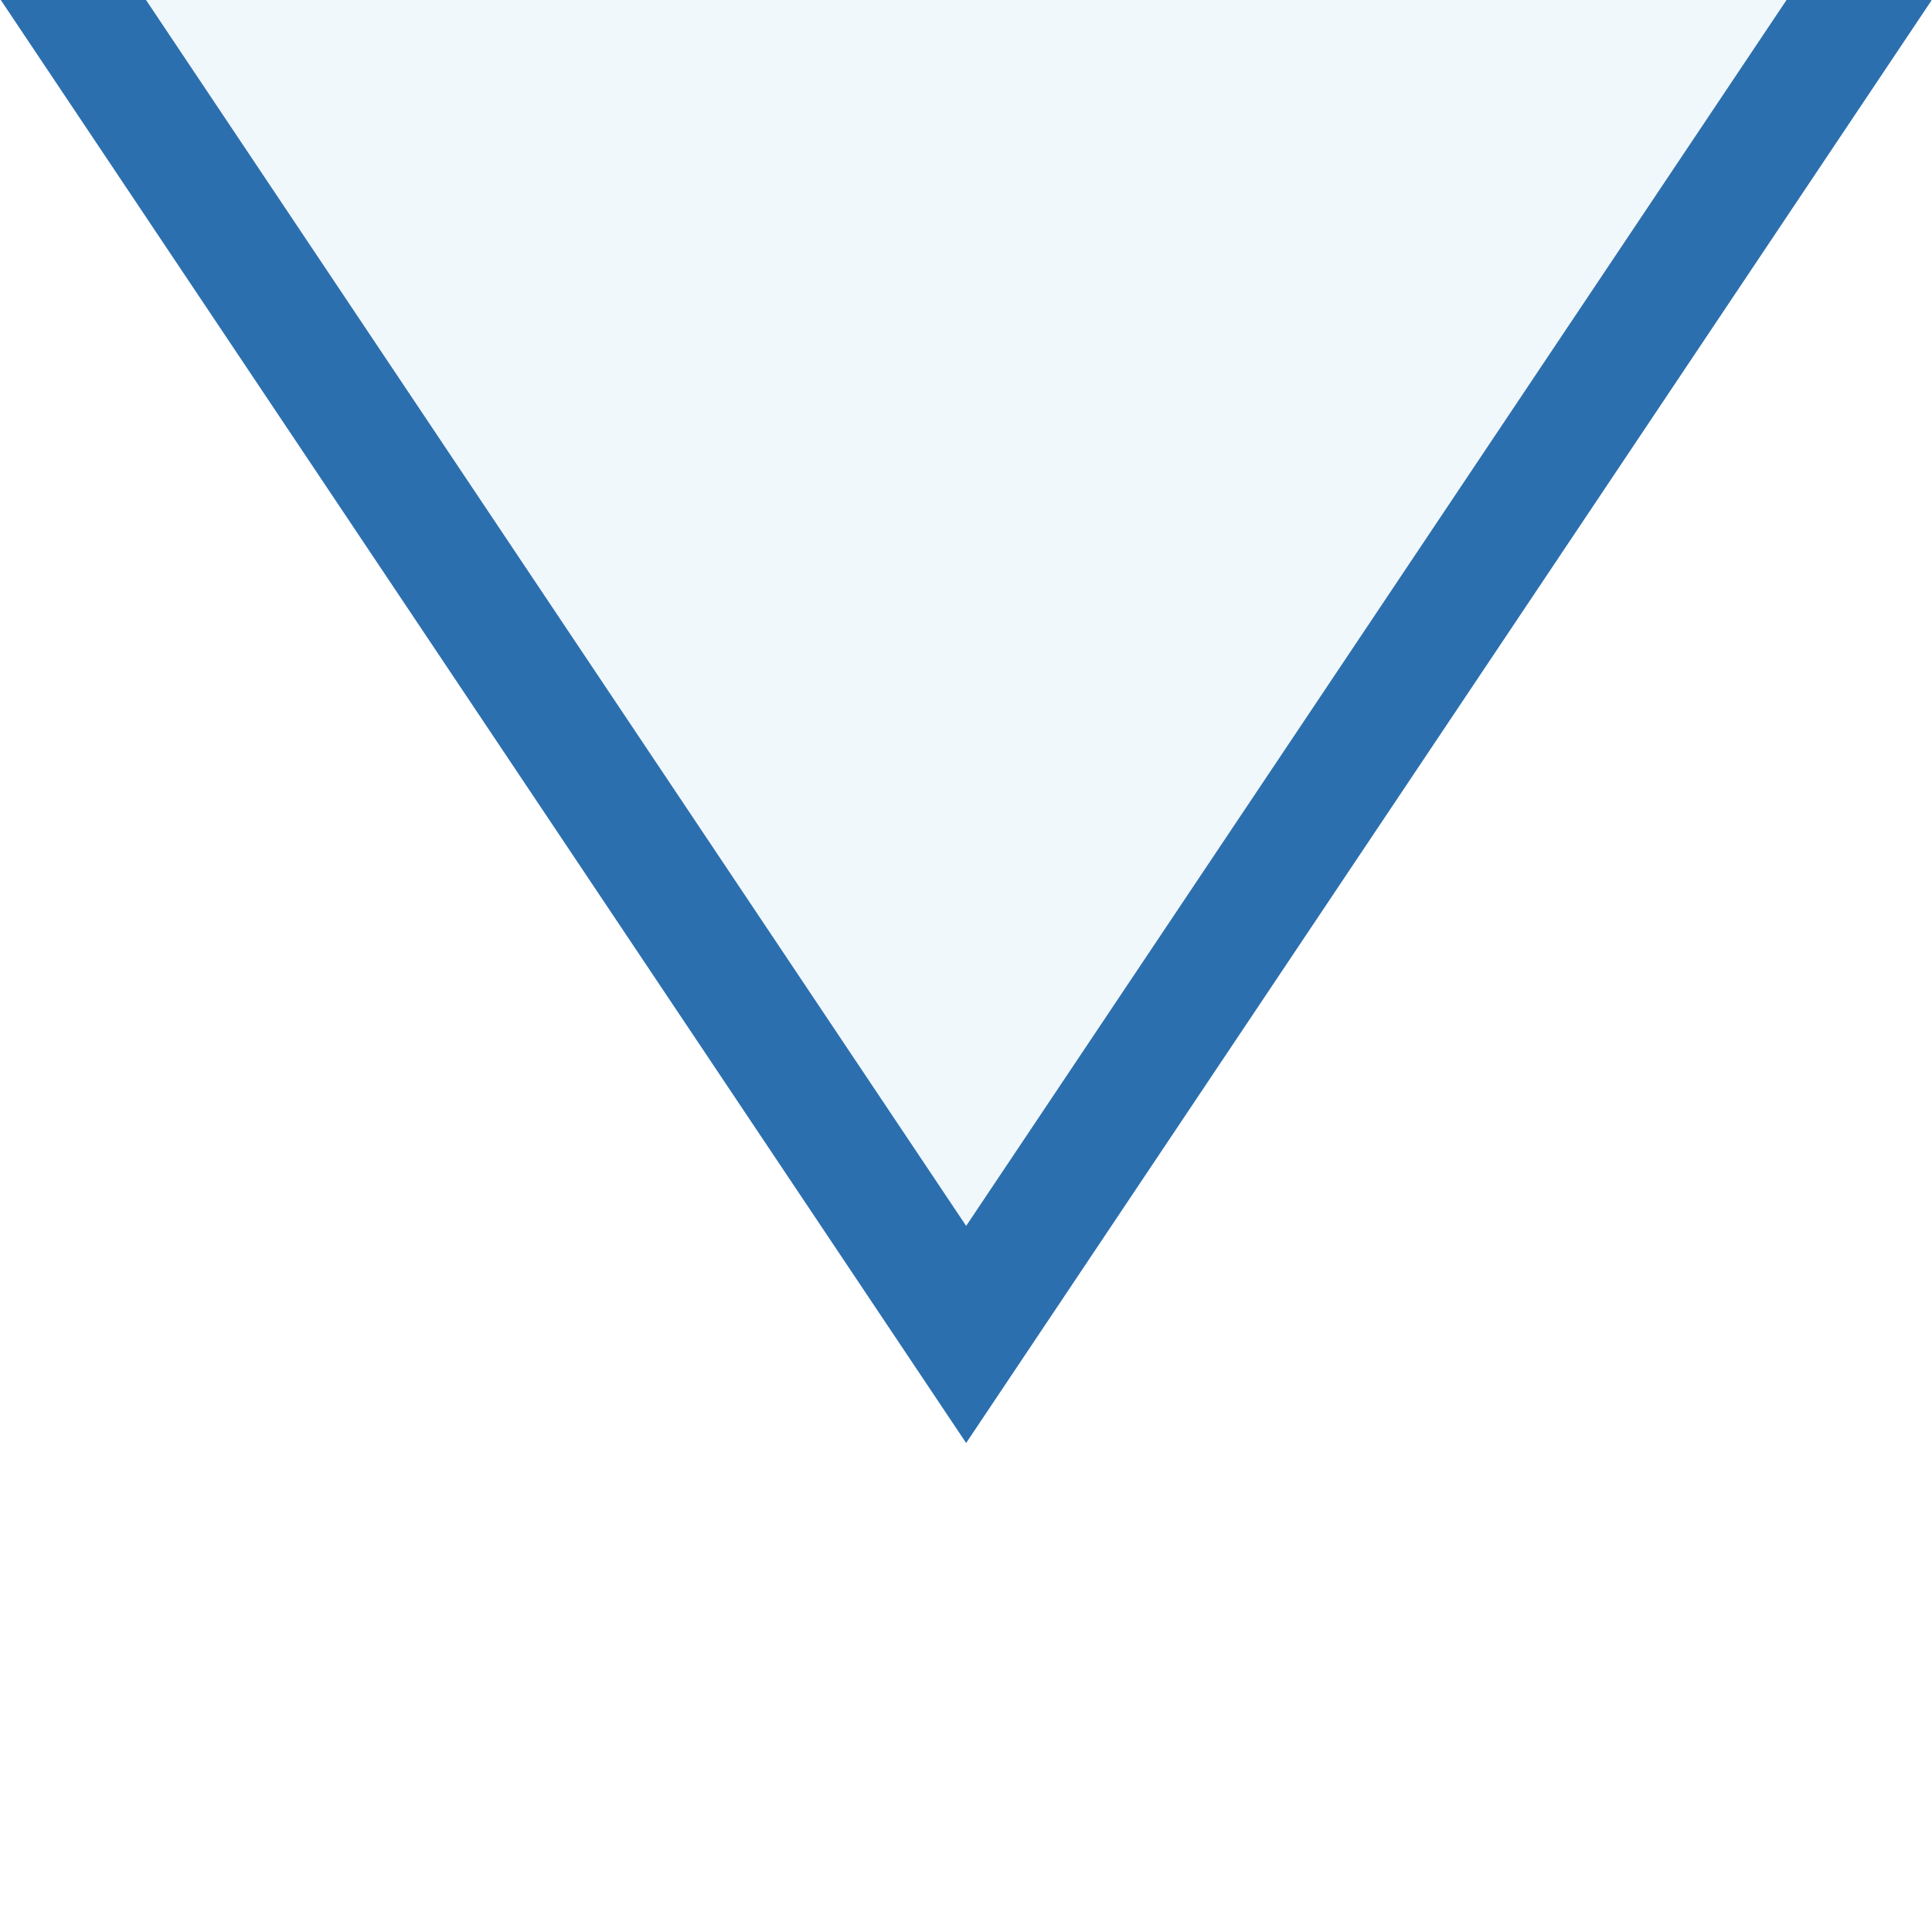
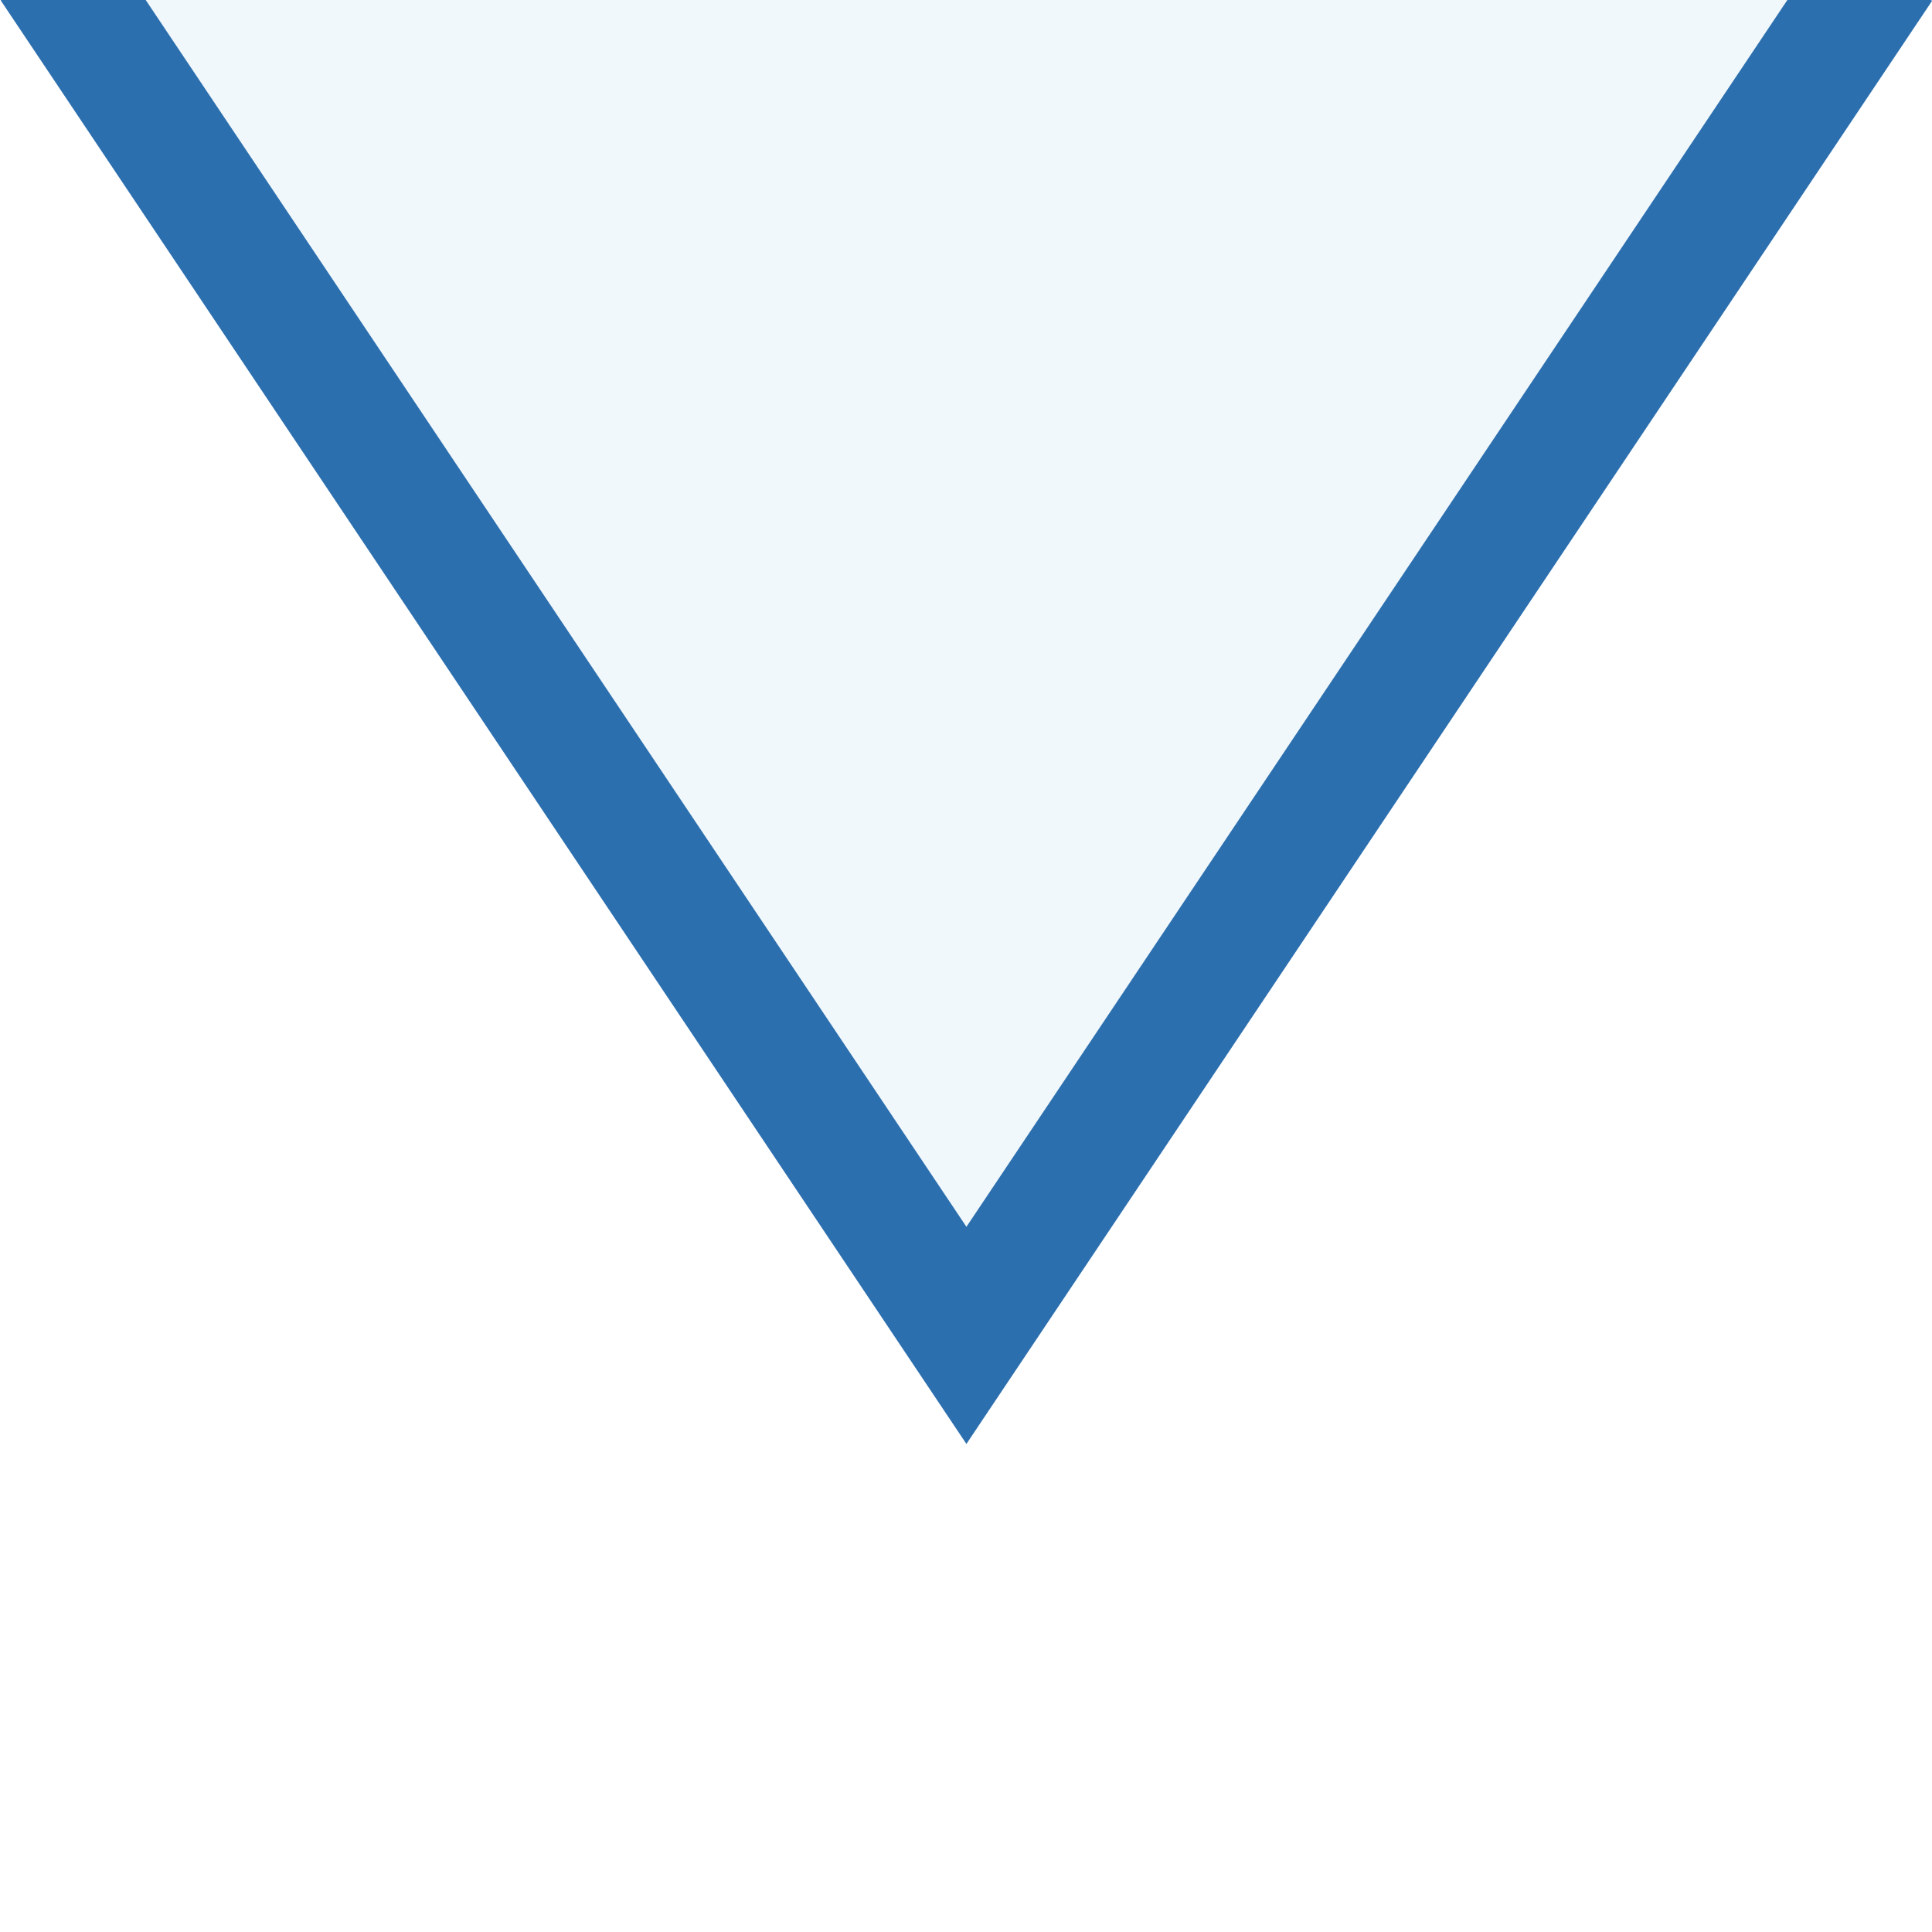
- <svg xmlns="http://www.w3.org/2000/svg" width="32" height="32" id="svg3919" version="1.1">
-   <defs id="defs3921" />
-   <g id="layer1" transform="translate(0,-16)">
-     <path style="fill:#f1f8fb;fill-opacity:1;stroke:none" d="M 1.532,15.989 15.653,37.343 30.576,15.988 z" id="path4527" />
-     <g id="g4519" transform="matrix(1.355627,0,0,1.355627,-0.2690435,-16.31624)">
-       <g id="g4523">
-         <path style="fill:none;stroke:#2c6faf;stroke-width:1.475;stroke-linecap:butt;stroke-linejoin:miter;stroke-miterlimit:4;stroke-opacity:1;stroke-dasharray:none" d="M 0.82,-0.573 12.003,16.143 23.186,-0.568" id="path3927" transform="translate(0,24)" />
-       </g>
-     </g>
+ <svg xmlns="http://www.w3.org/2000/svg" width="32" height="32">
+   <g>
+     <path d="M1.532-.011l14.121 21.355 14.923-21.355z" fill="#f1f8fb" />
+     <path d="M.843-.549l15.164 22.667 15.164-22.661" stroke="#2c6faf" stroke-width="2" fill="none" />
  </g>
</svg>
